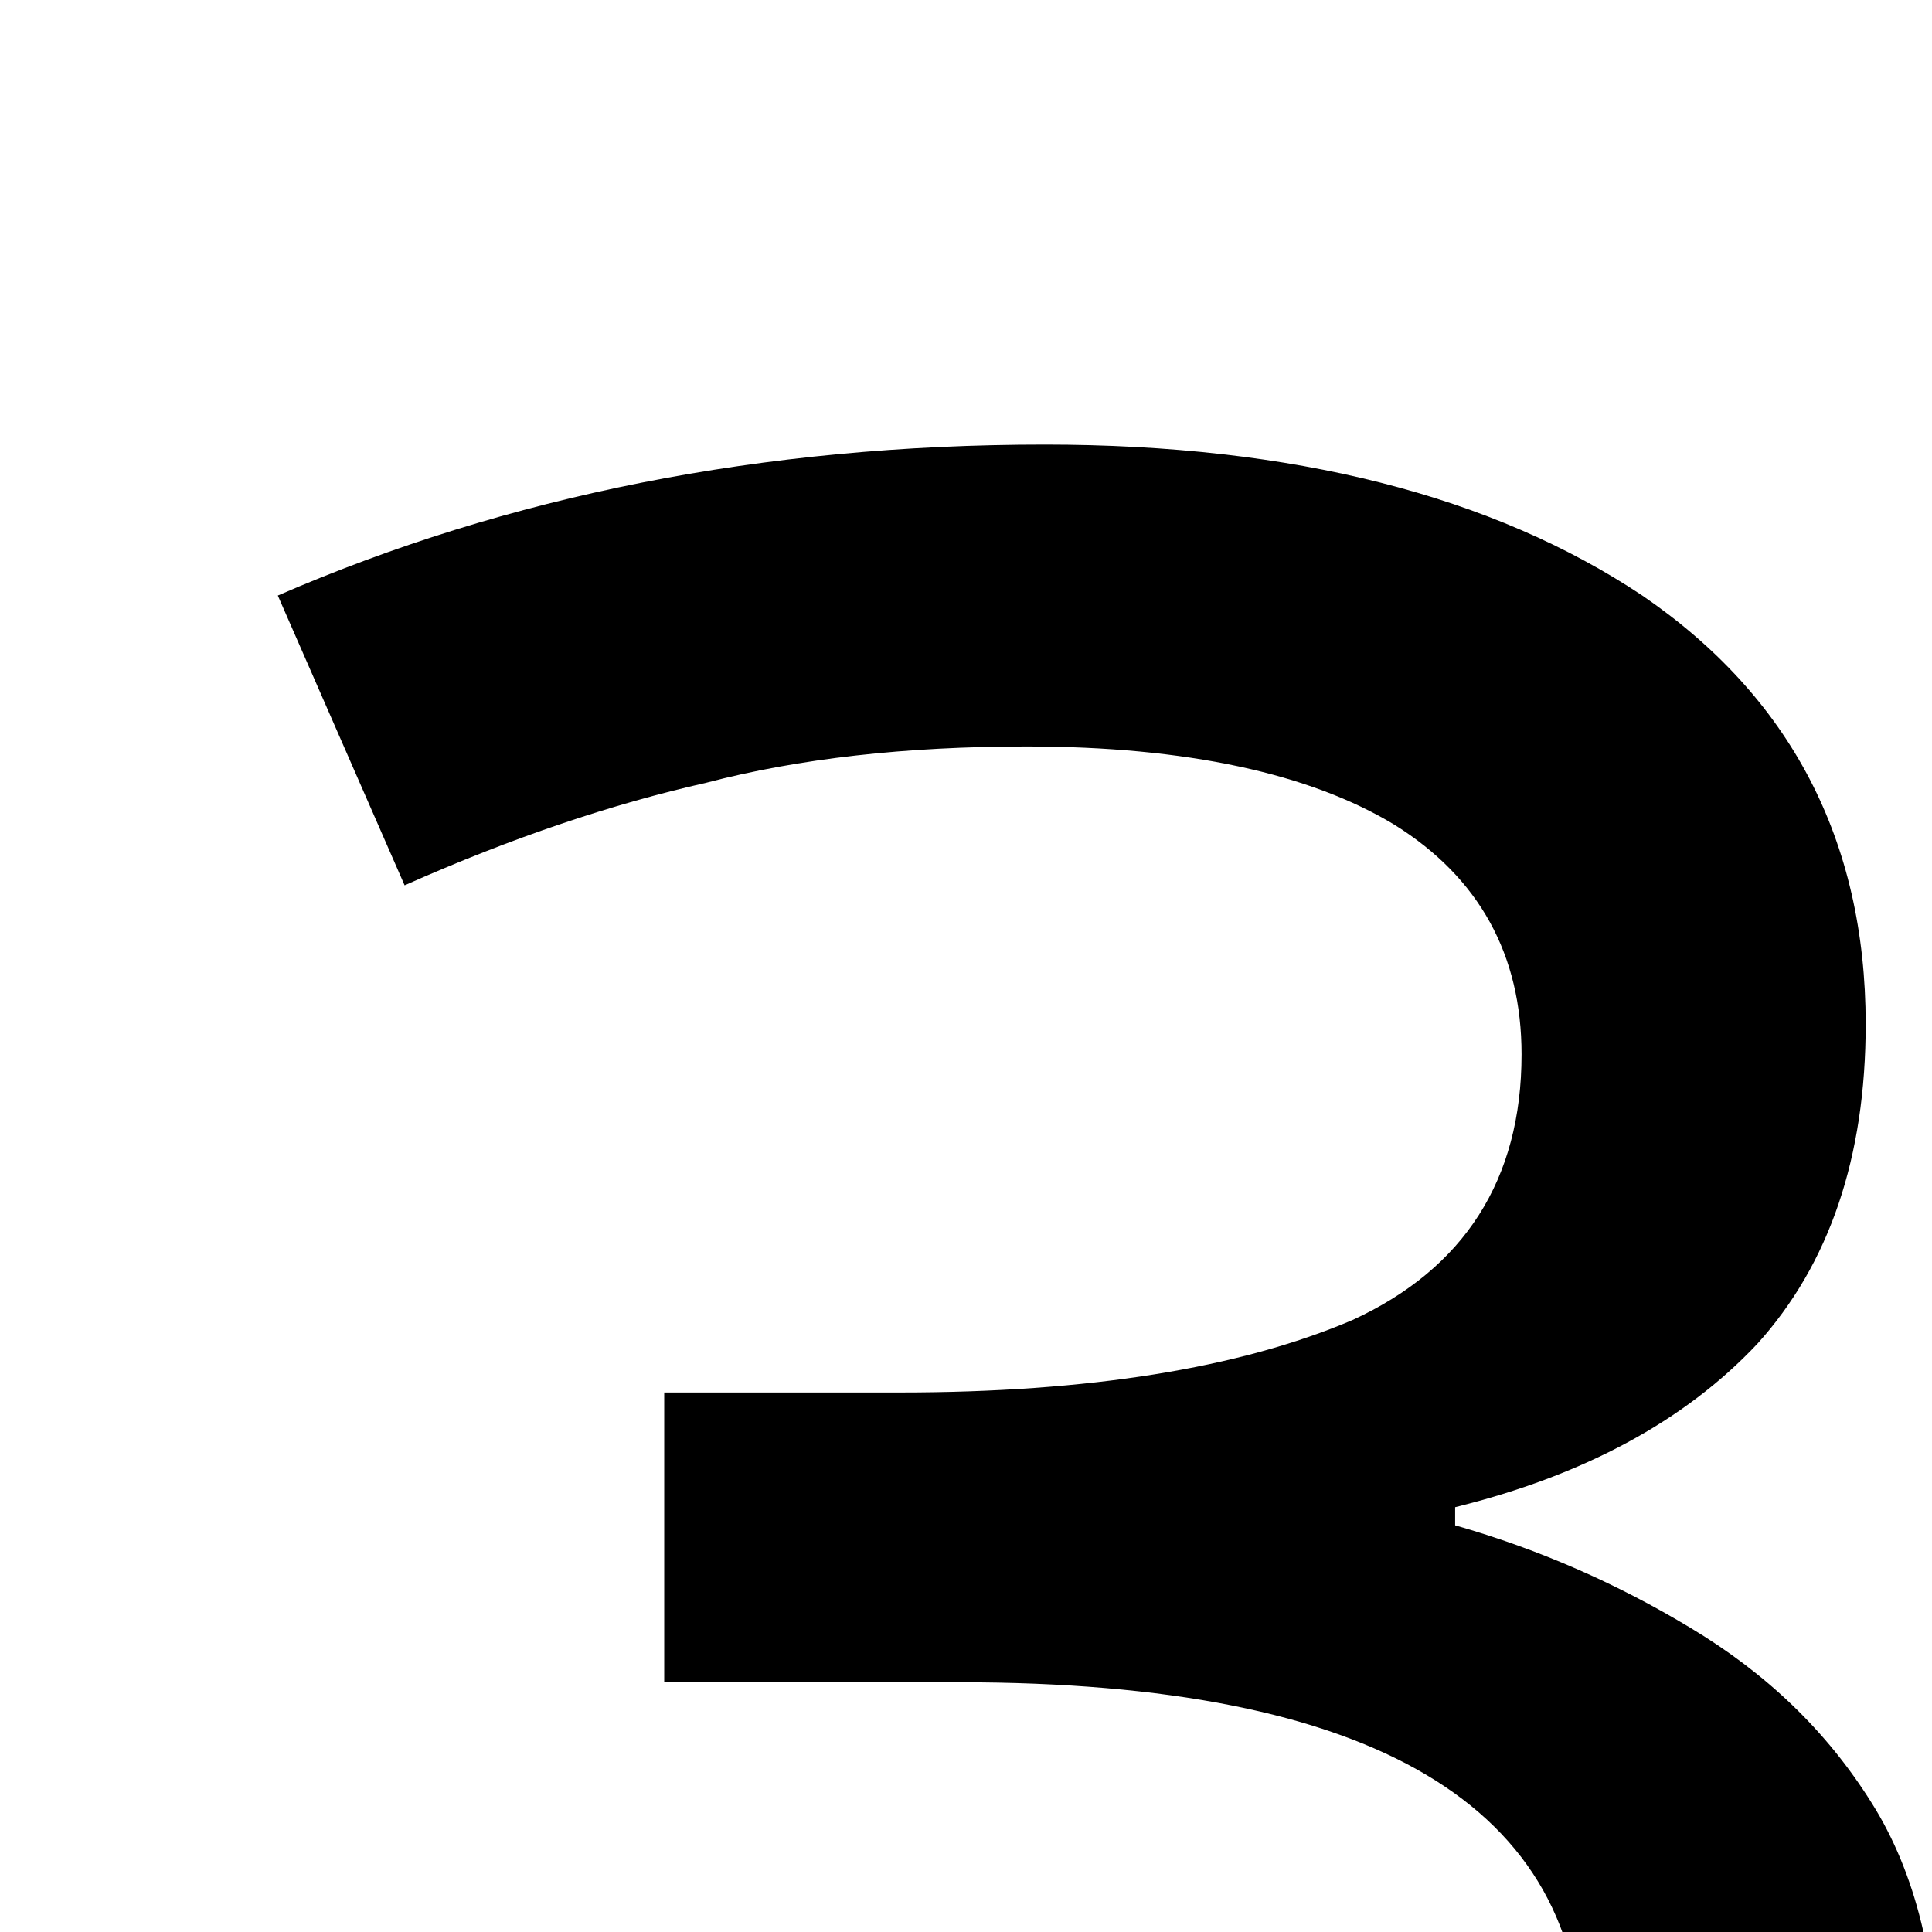
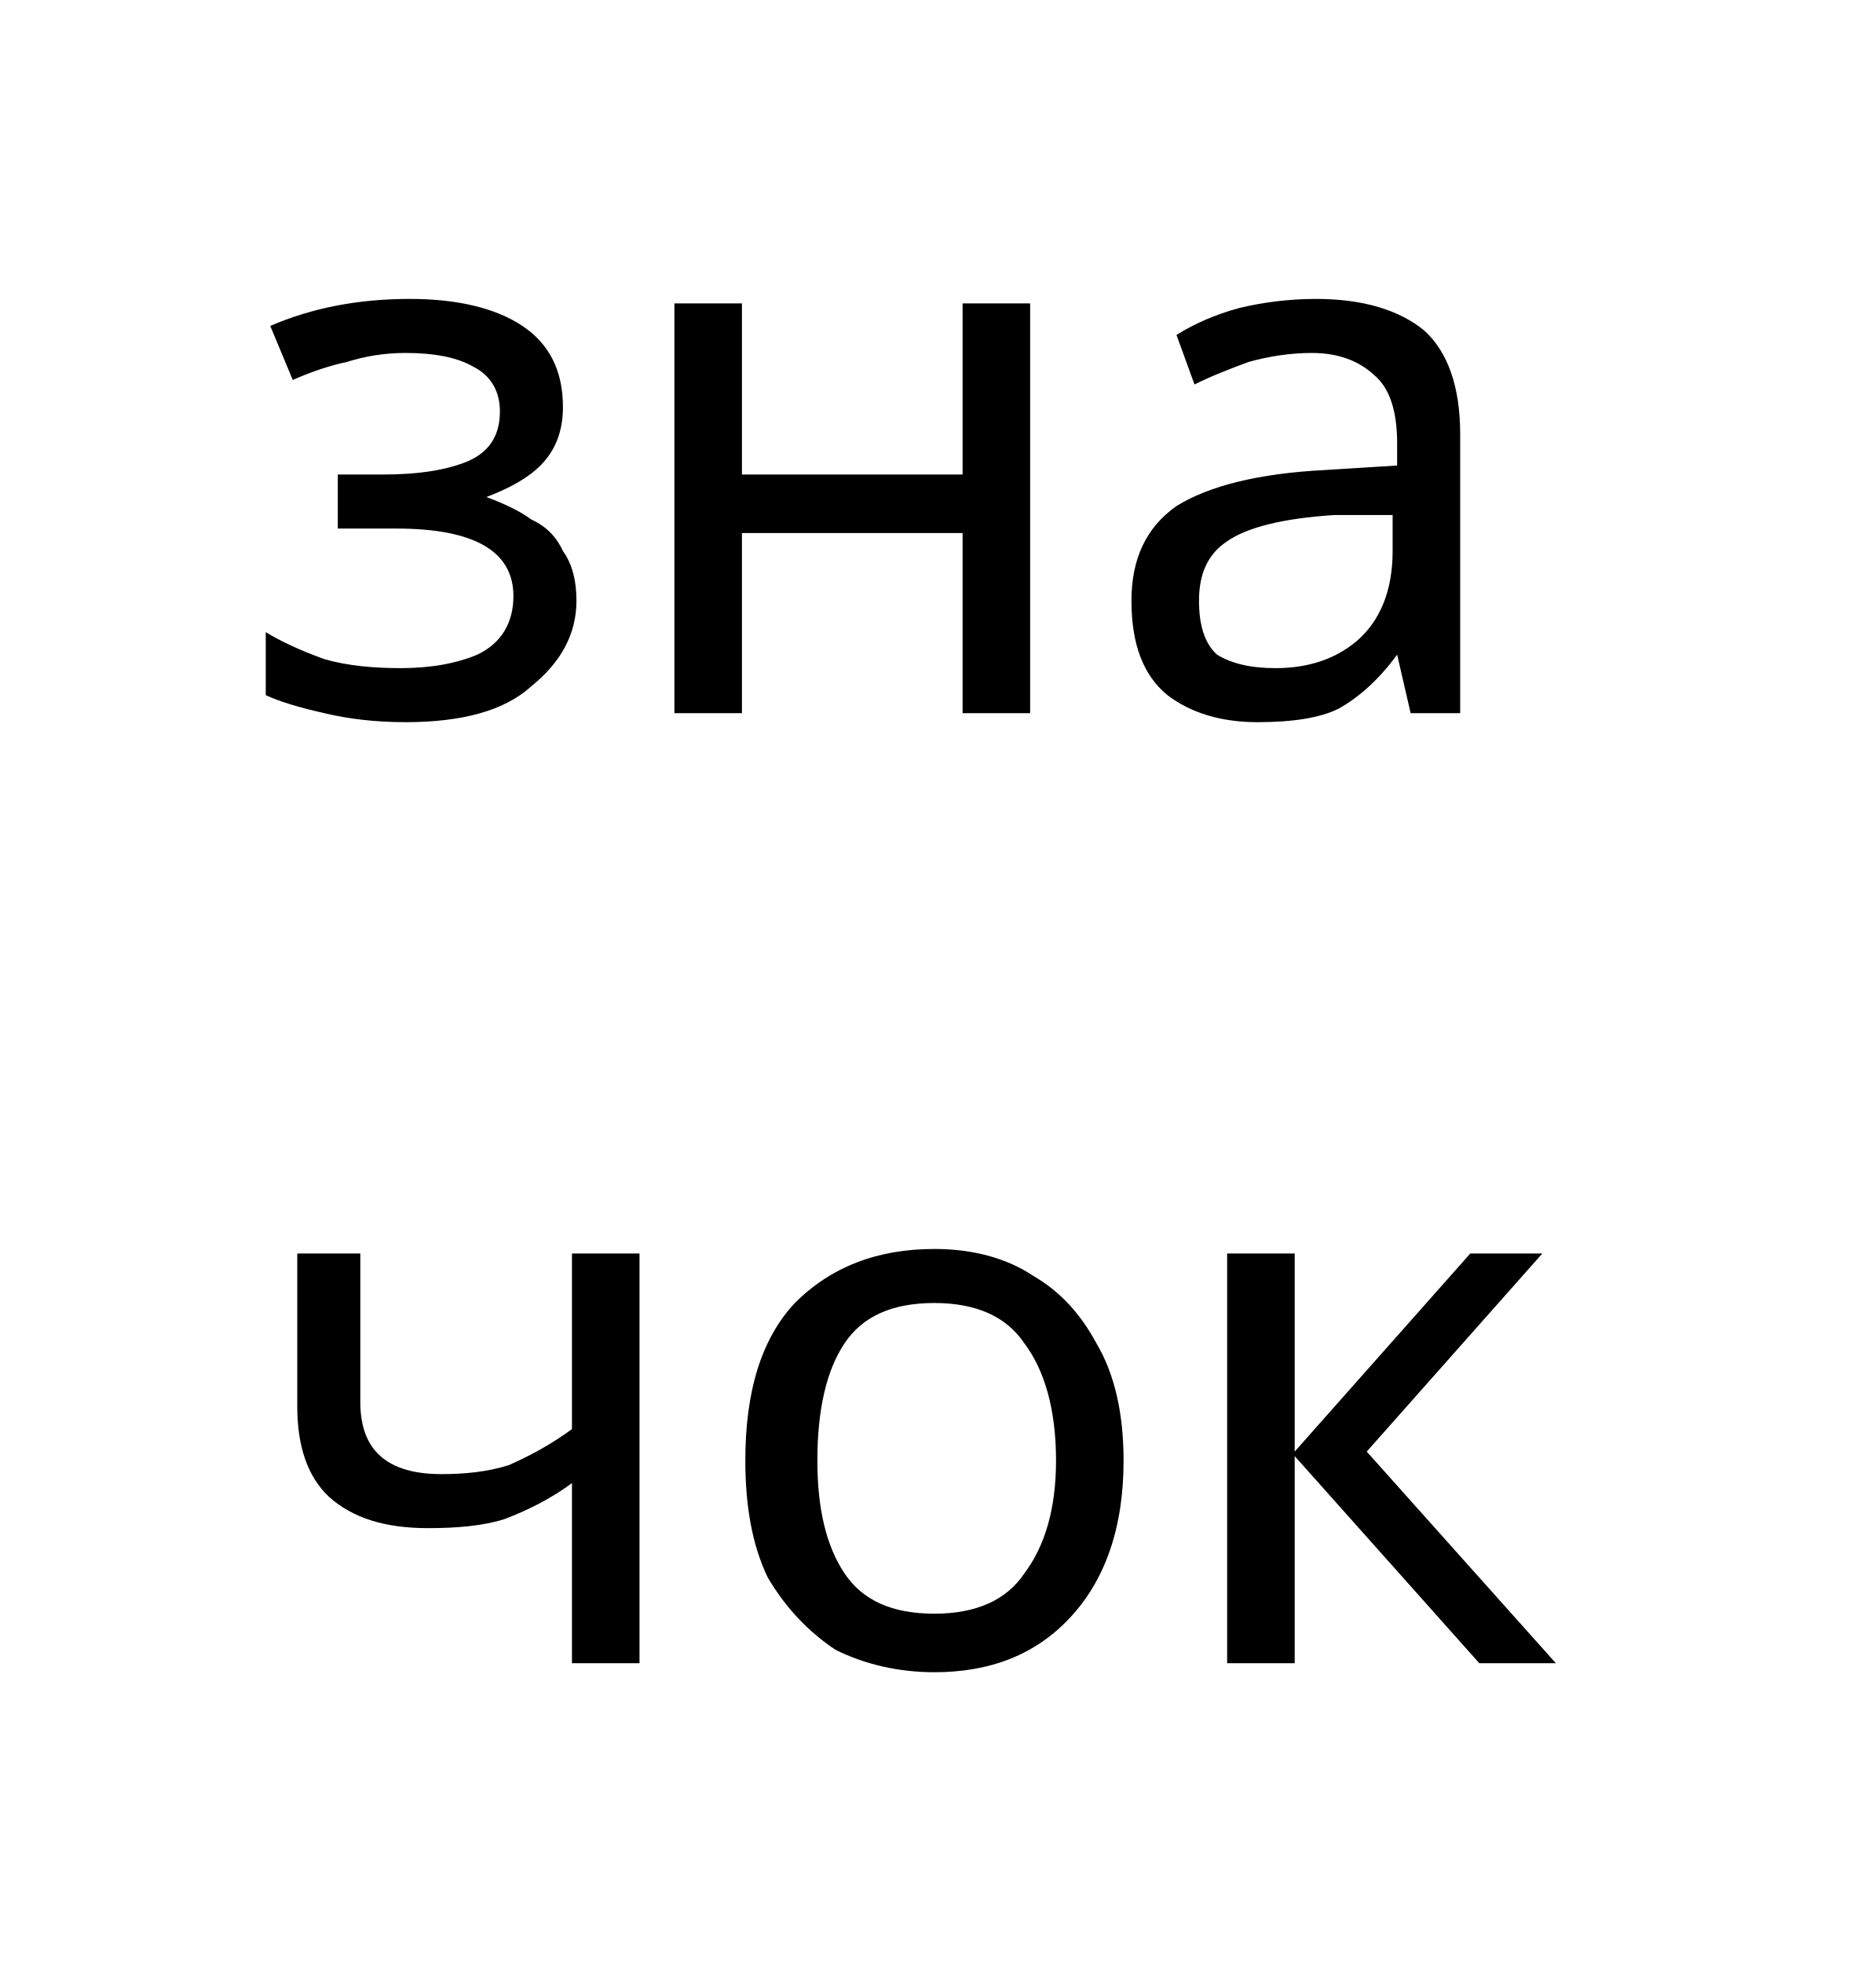
- <svg xmlns="http://www.w3.org/2000/svg" id="svg8" version="1.1" viewBox="0 0 5 5" height="5.0mm" width="5.0mm">
+ <svg xmlns="http://www.w3.org/2000/svg" id="svg8" version="1.1" viewBox="0 0 6.507 6.812" height="6.812mm" width="6.507mm">
  <defs id="defs2" />
  <g transform="translate(-46.28099,-68.15799)" id="layer1">
-     <text id="text20" y="75.09" x="46.594" style="font-style:normal;font-weight:normal;font-size:10.583px;line-height:1.25;font-family:sans-serif;fill:#000000;fill-opacity:1;stroke:none;stroke-width:0.265" xml:space="preserve">
-       <tspan style="stroke-width:0.265" y="75.09" x="46.594" id="tspan18">зна</tspan>
-       <tspan id="tspan22" style="stroke-width:0.265" y="88.32" x="46.594">чок</tspan>
+     <text id="text20" y="70.636" x="47.11" style="font-style:normal;font-weight:normal;font-size:2.637px;line-height:1.25;font-family:sans-serif;fill:#000000;fill-opacity:1;stroke:none;stroke-width:0.066" xml:space="preserve">
+       <tspan style="stroke-width:0.066" y="70.636" x="47.11" id="tspan18">зна</tspan>
+       <tspan id="tspan22" style="stroke-width:0.066" y="73.933" x="47.11">чок</tspan>
    </text>
  </g>
</svg>
